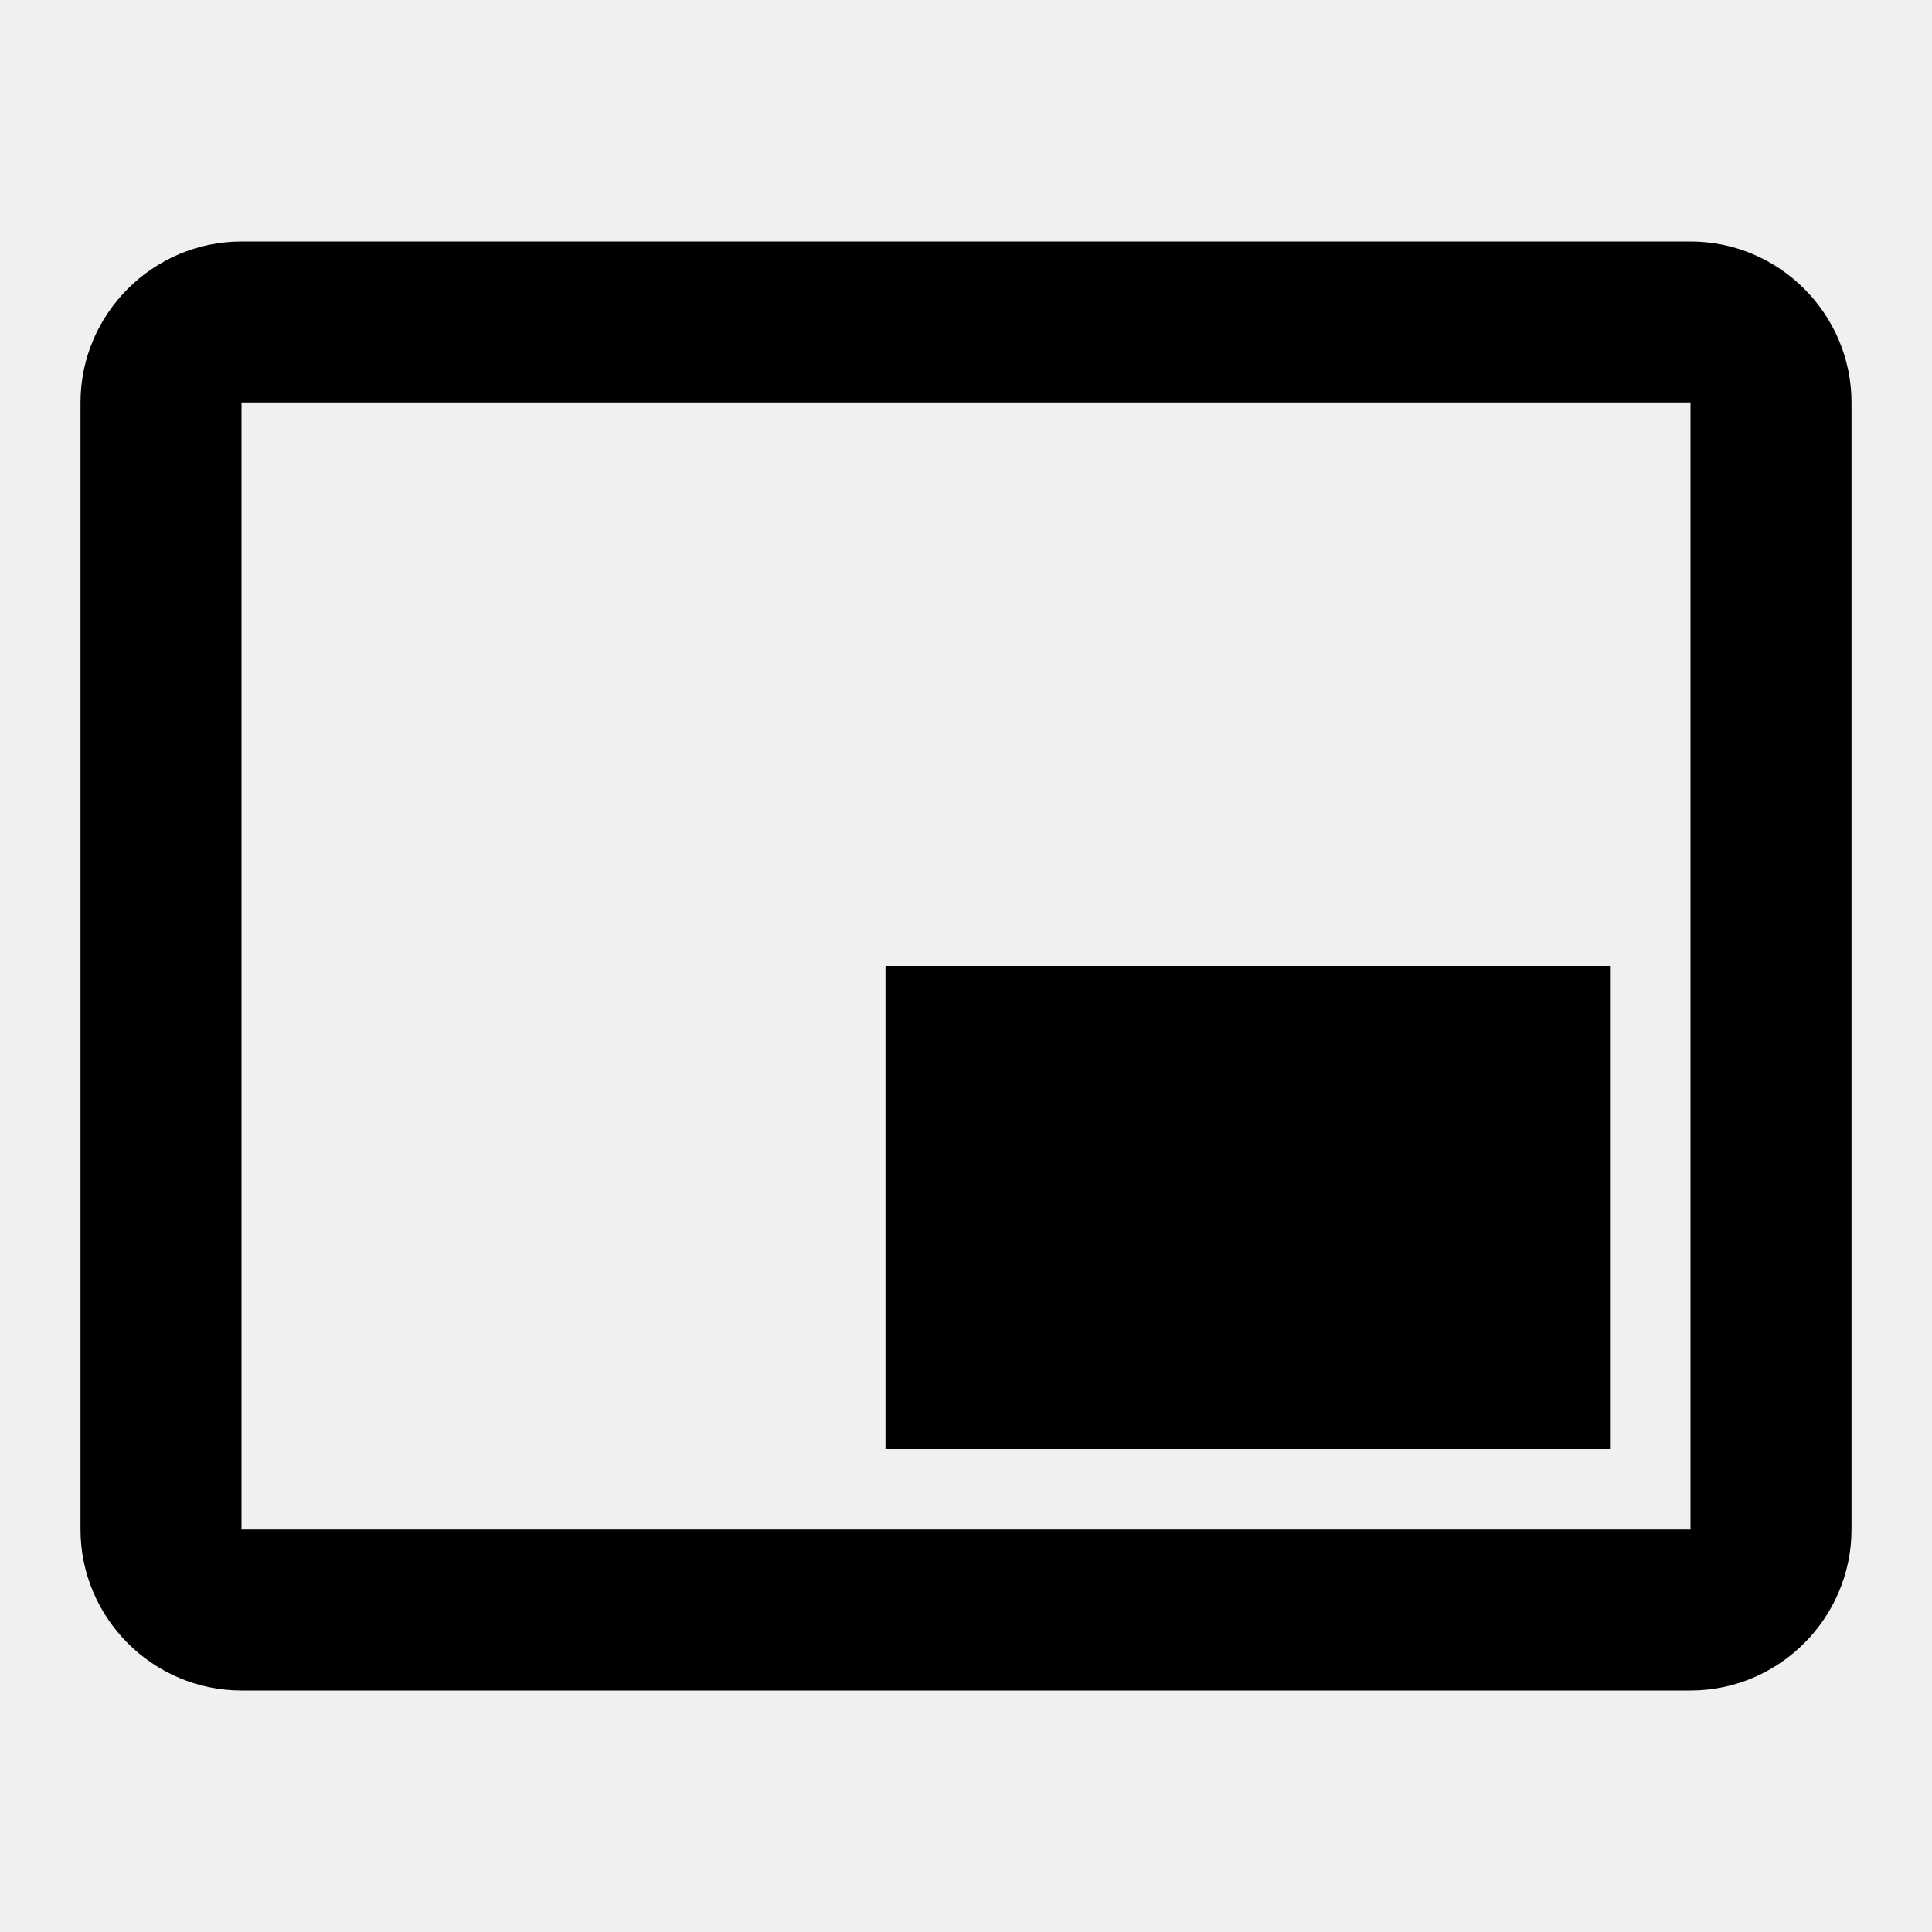
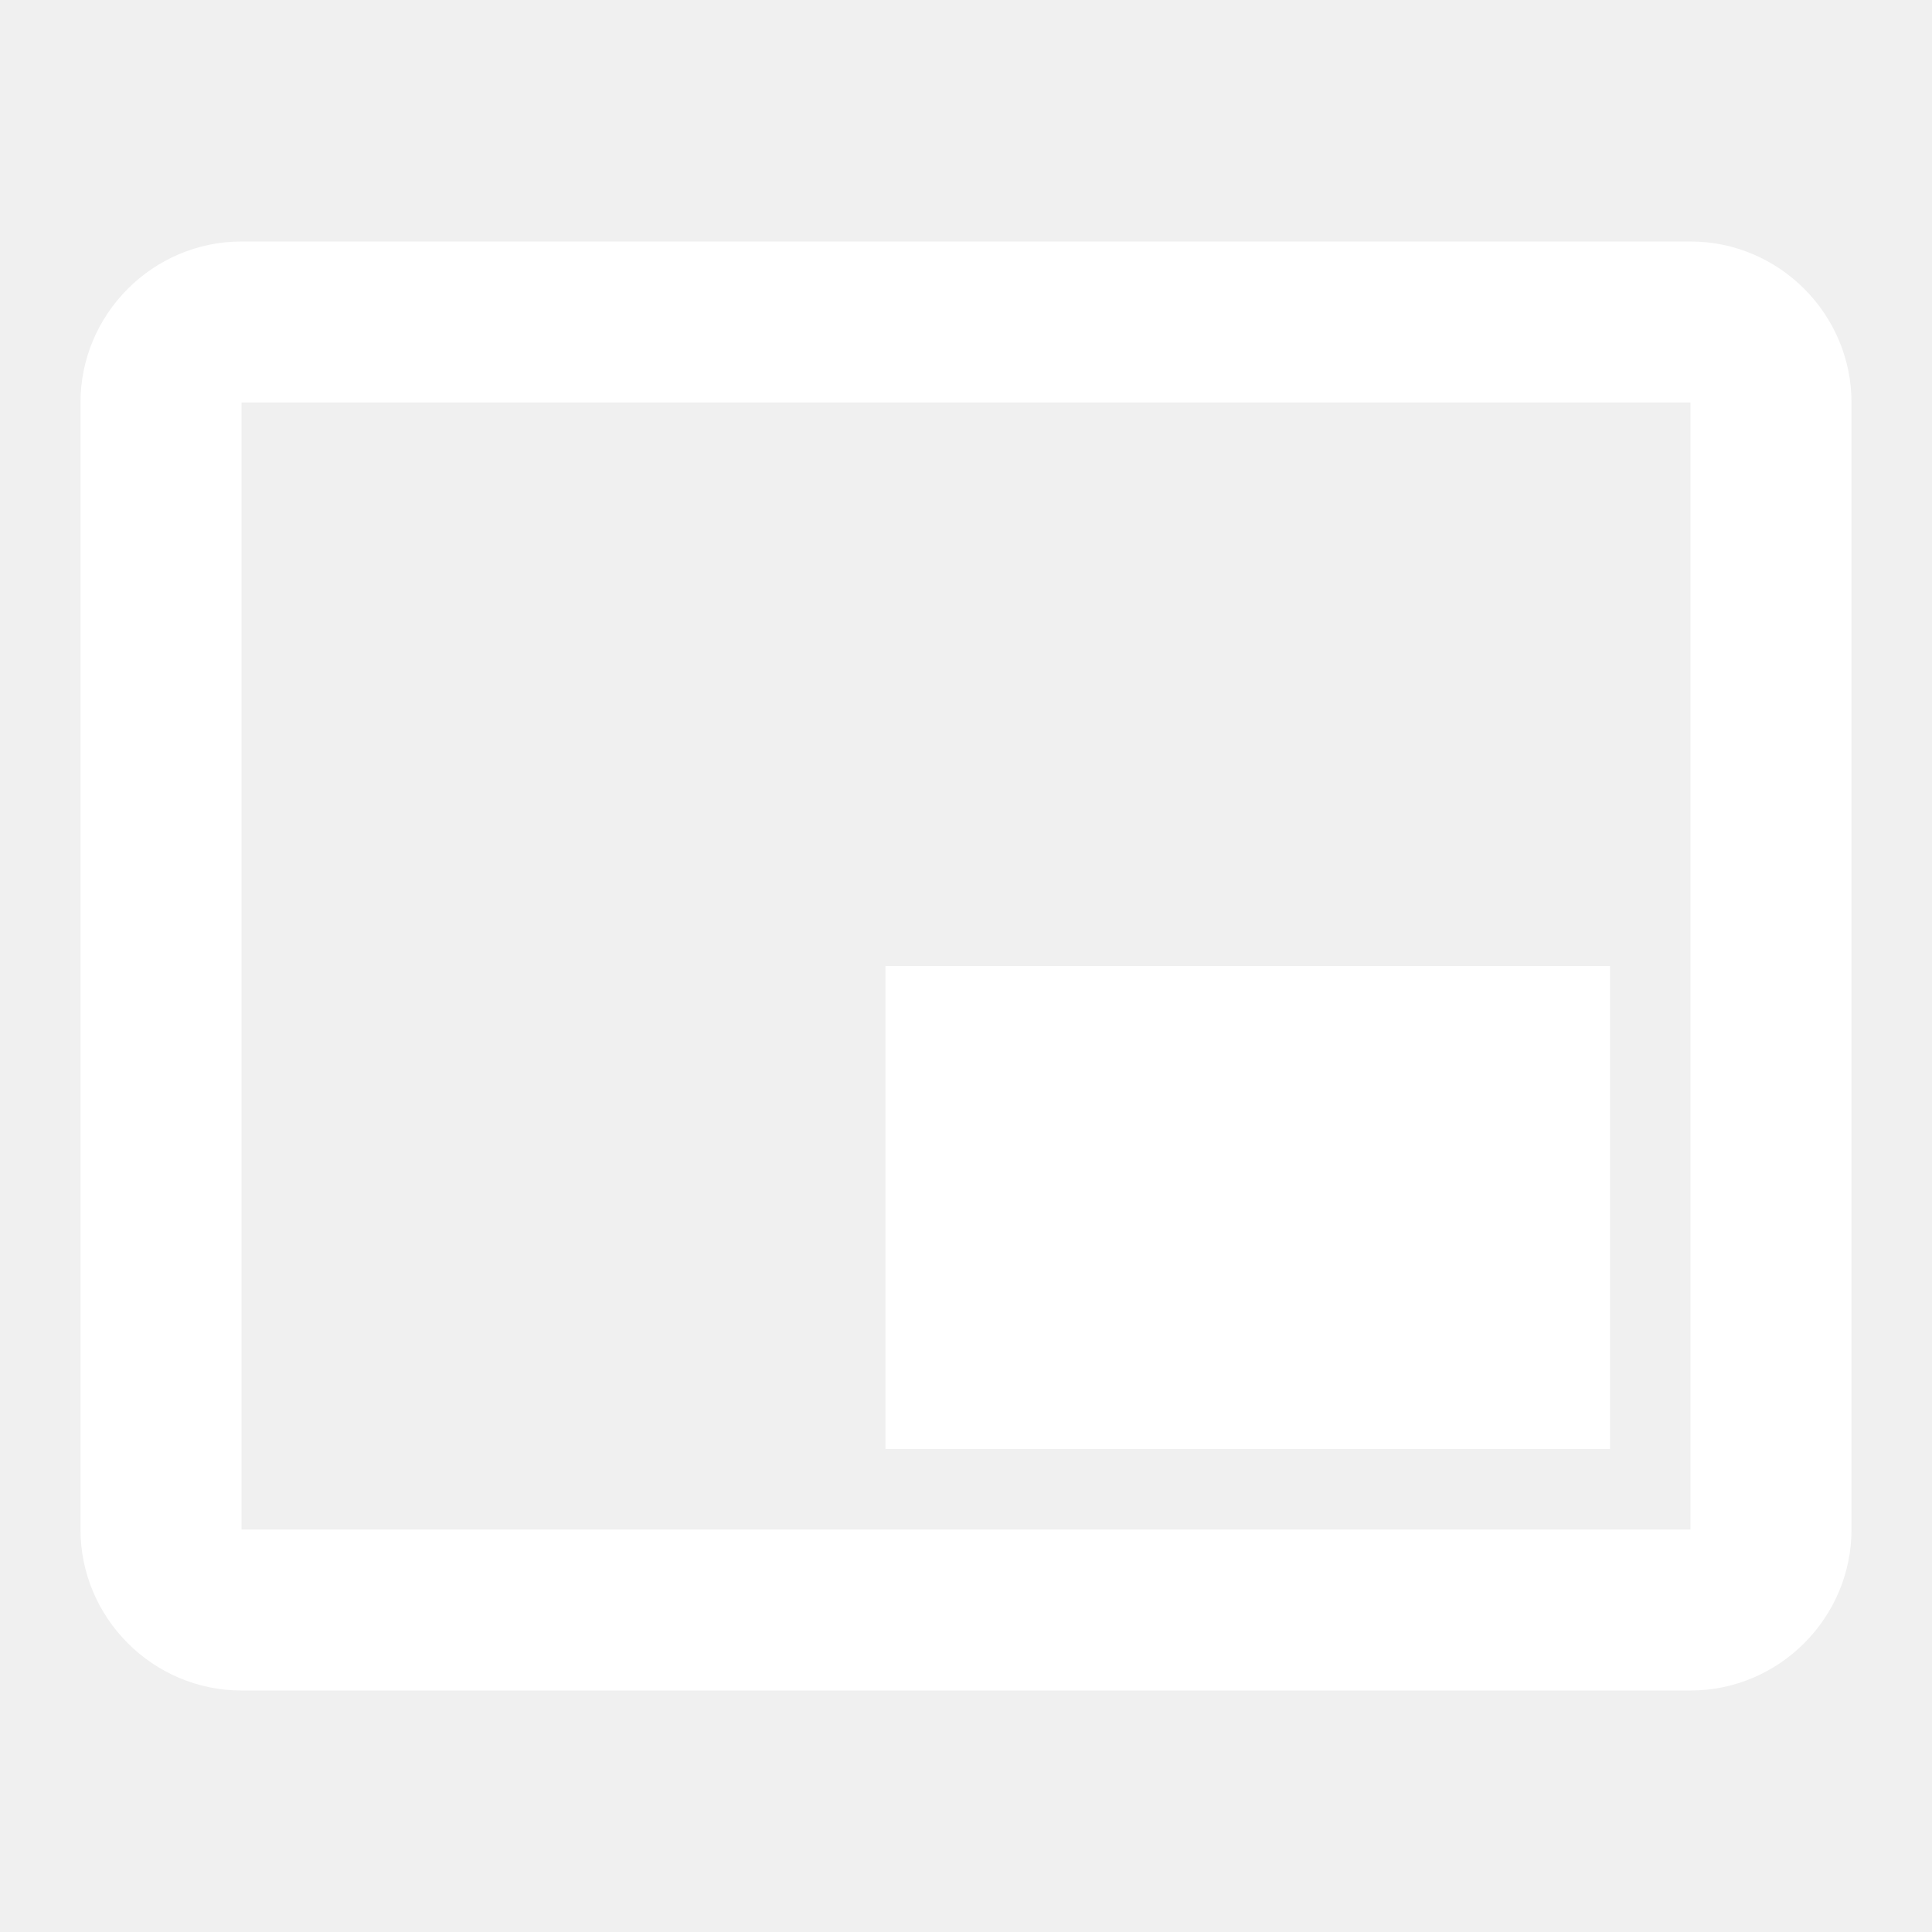
- <svg xmlns="http://www.w3.org/2000/svg" width="24" height="24" viewBox="0 0 24 24">
+ <svg xmlns="http://www.w3.org/2000/svg" width="24" height="24" fill="white" viewBox="0 0 24 24">
  <path fill="none" d="M0 0h24v24H0V0z" />
  <path d="M21 3H3c-1.1 0-2 .9-2 2v14c0 1.1.9 2 2 2h18c1.1 0 2-.9 2-2V5c0-1.1-.9-2-2-2zm0 16H3V5h18v14zm-10-7h9v6h-9z" />
</svg>
